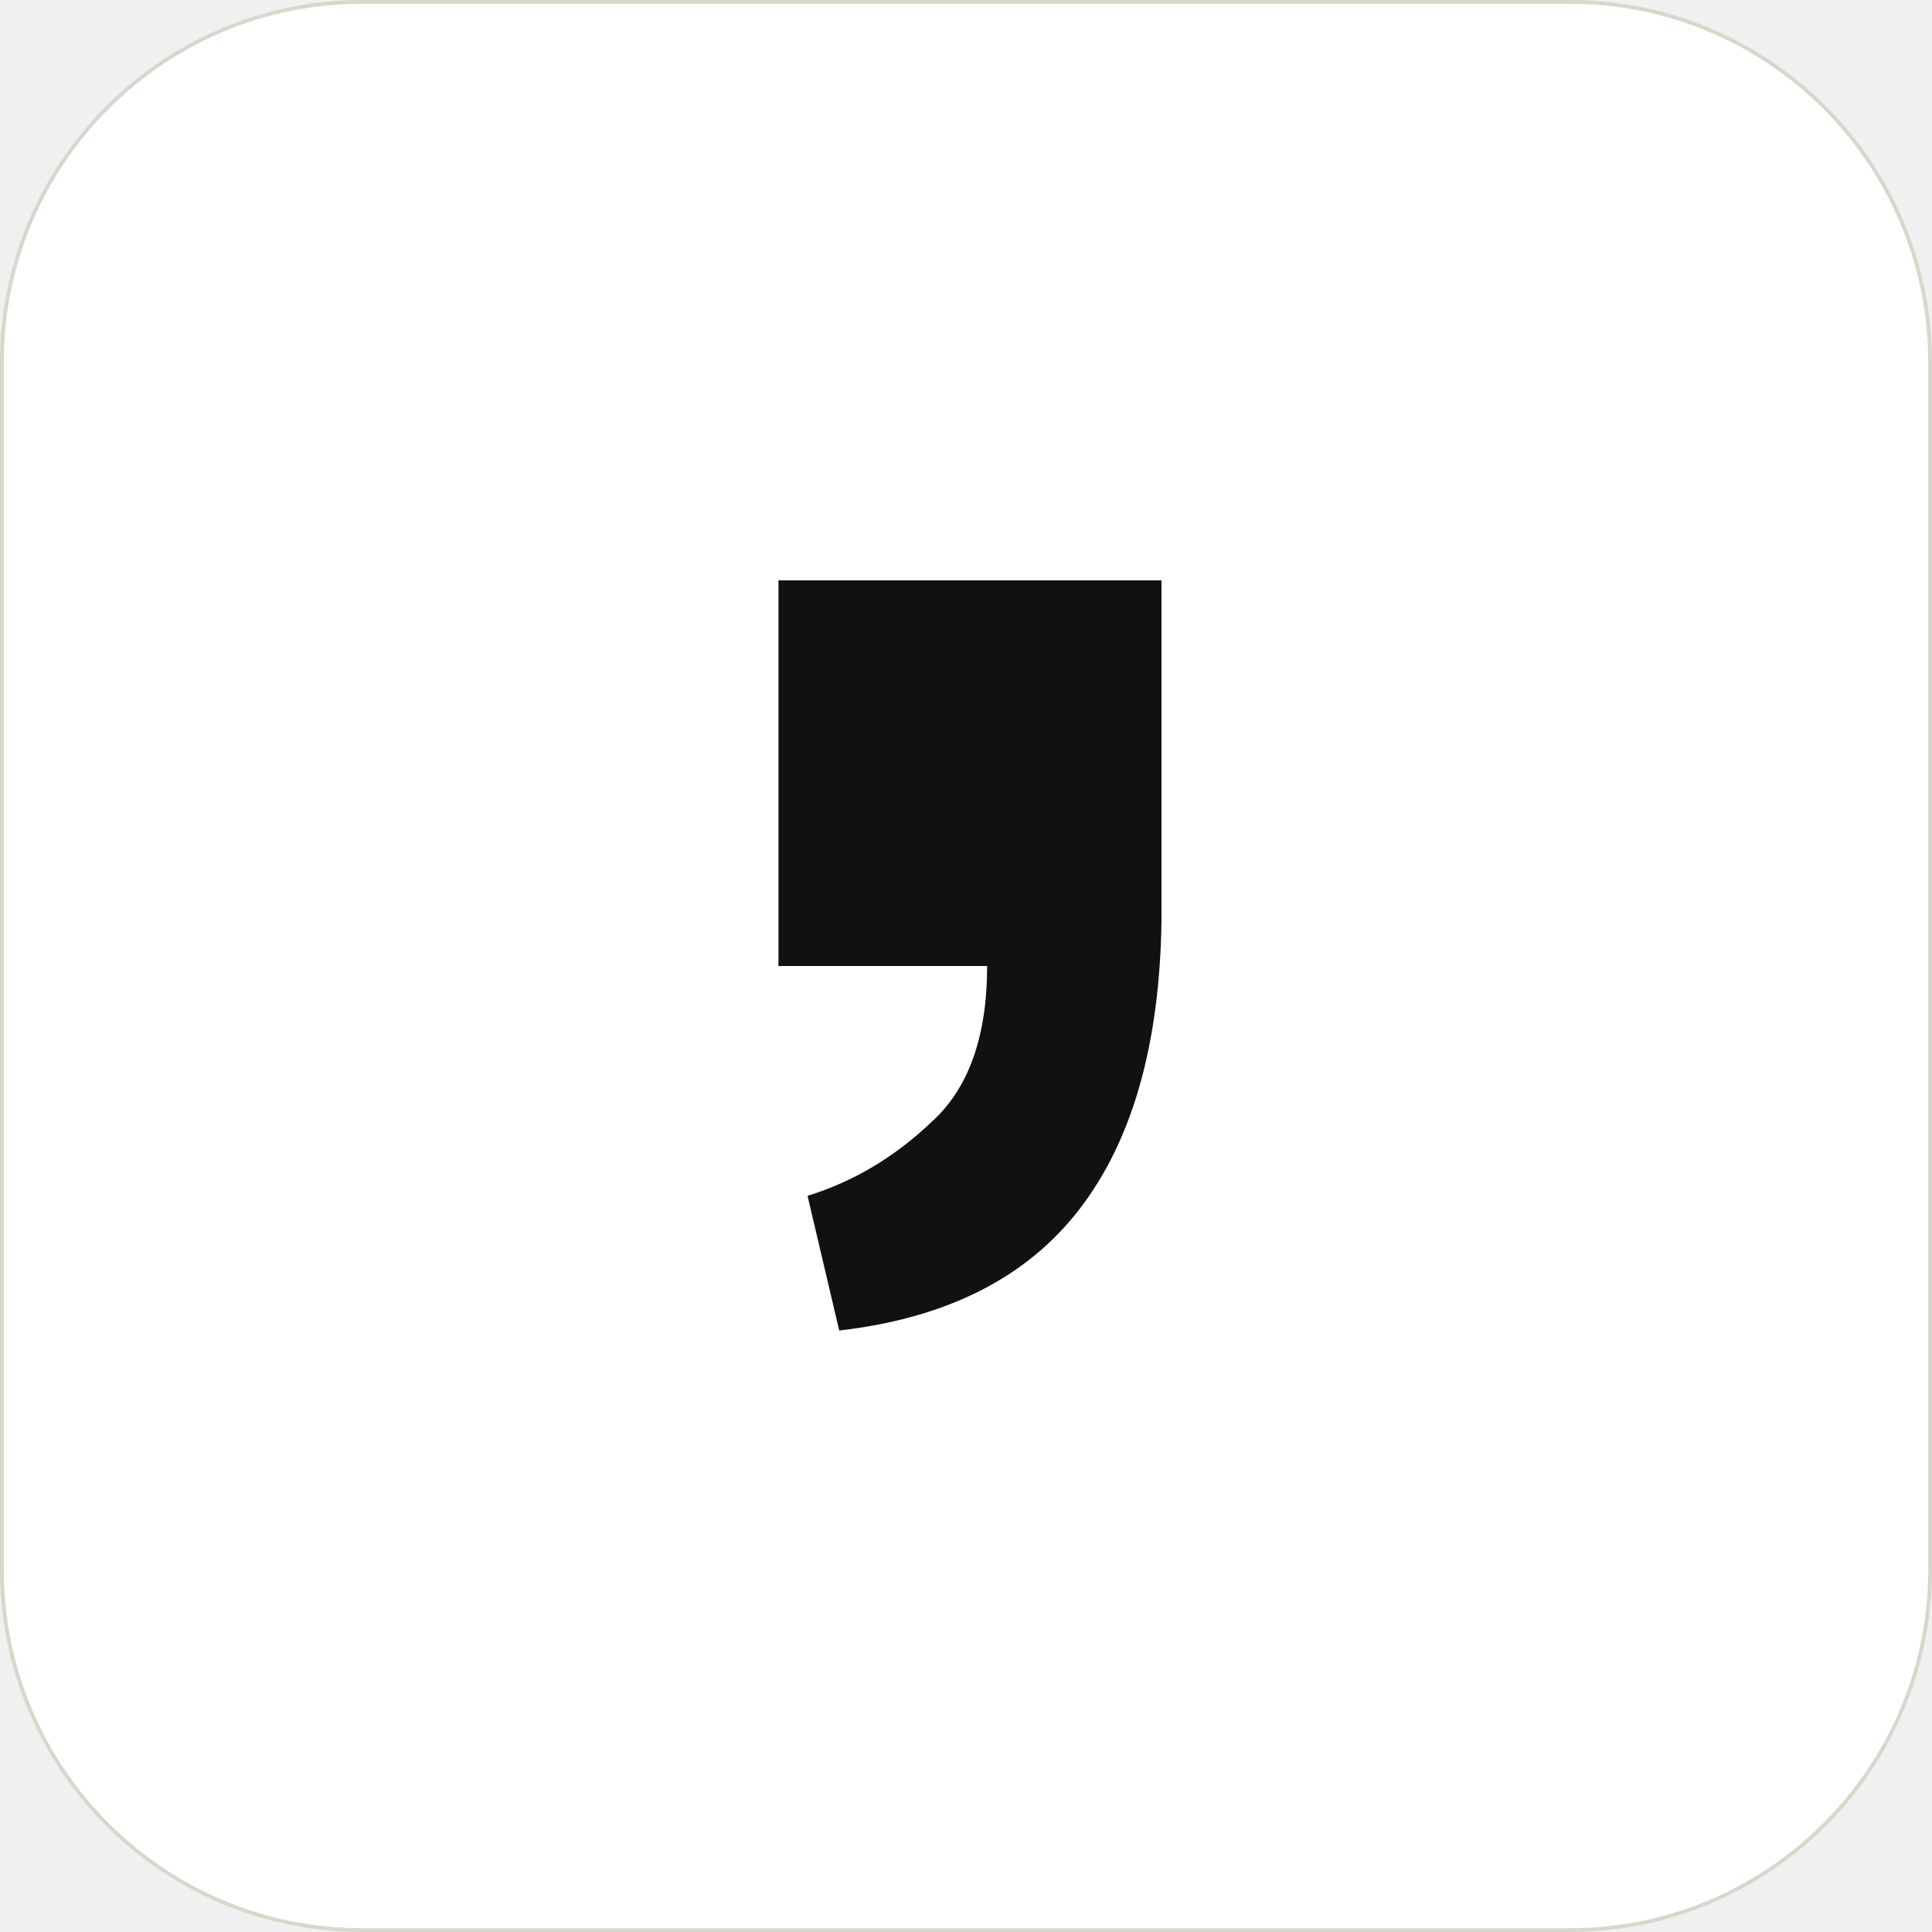
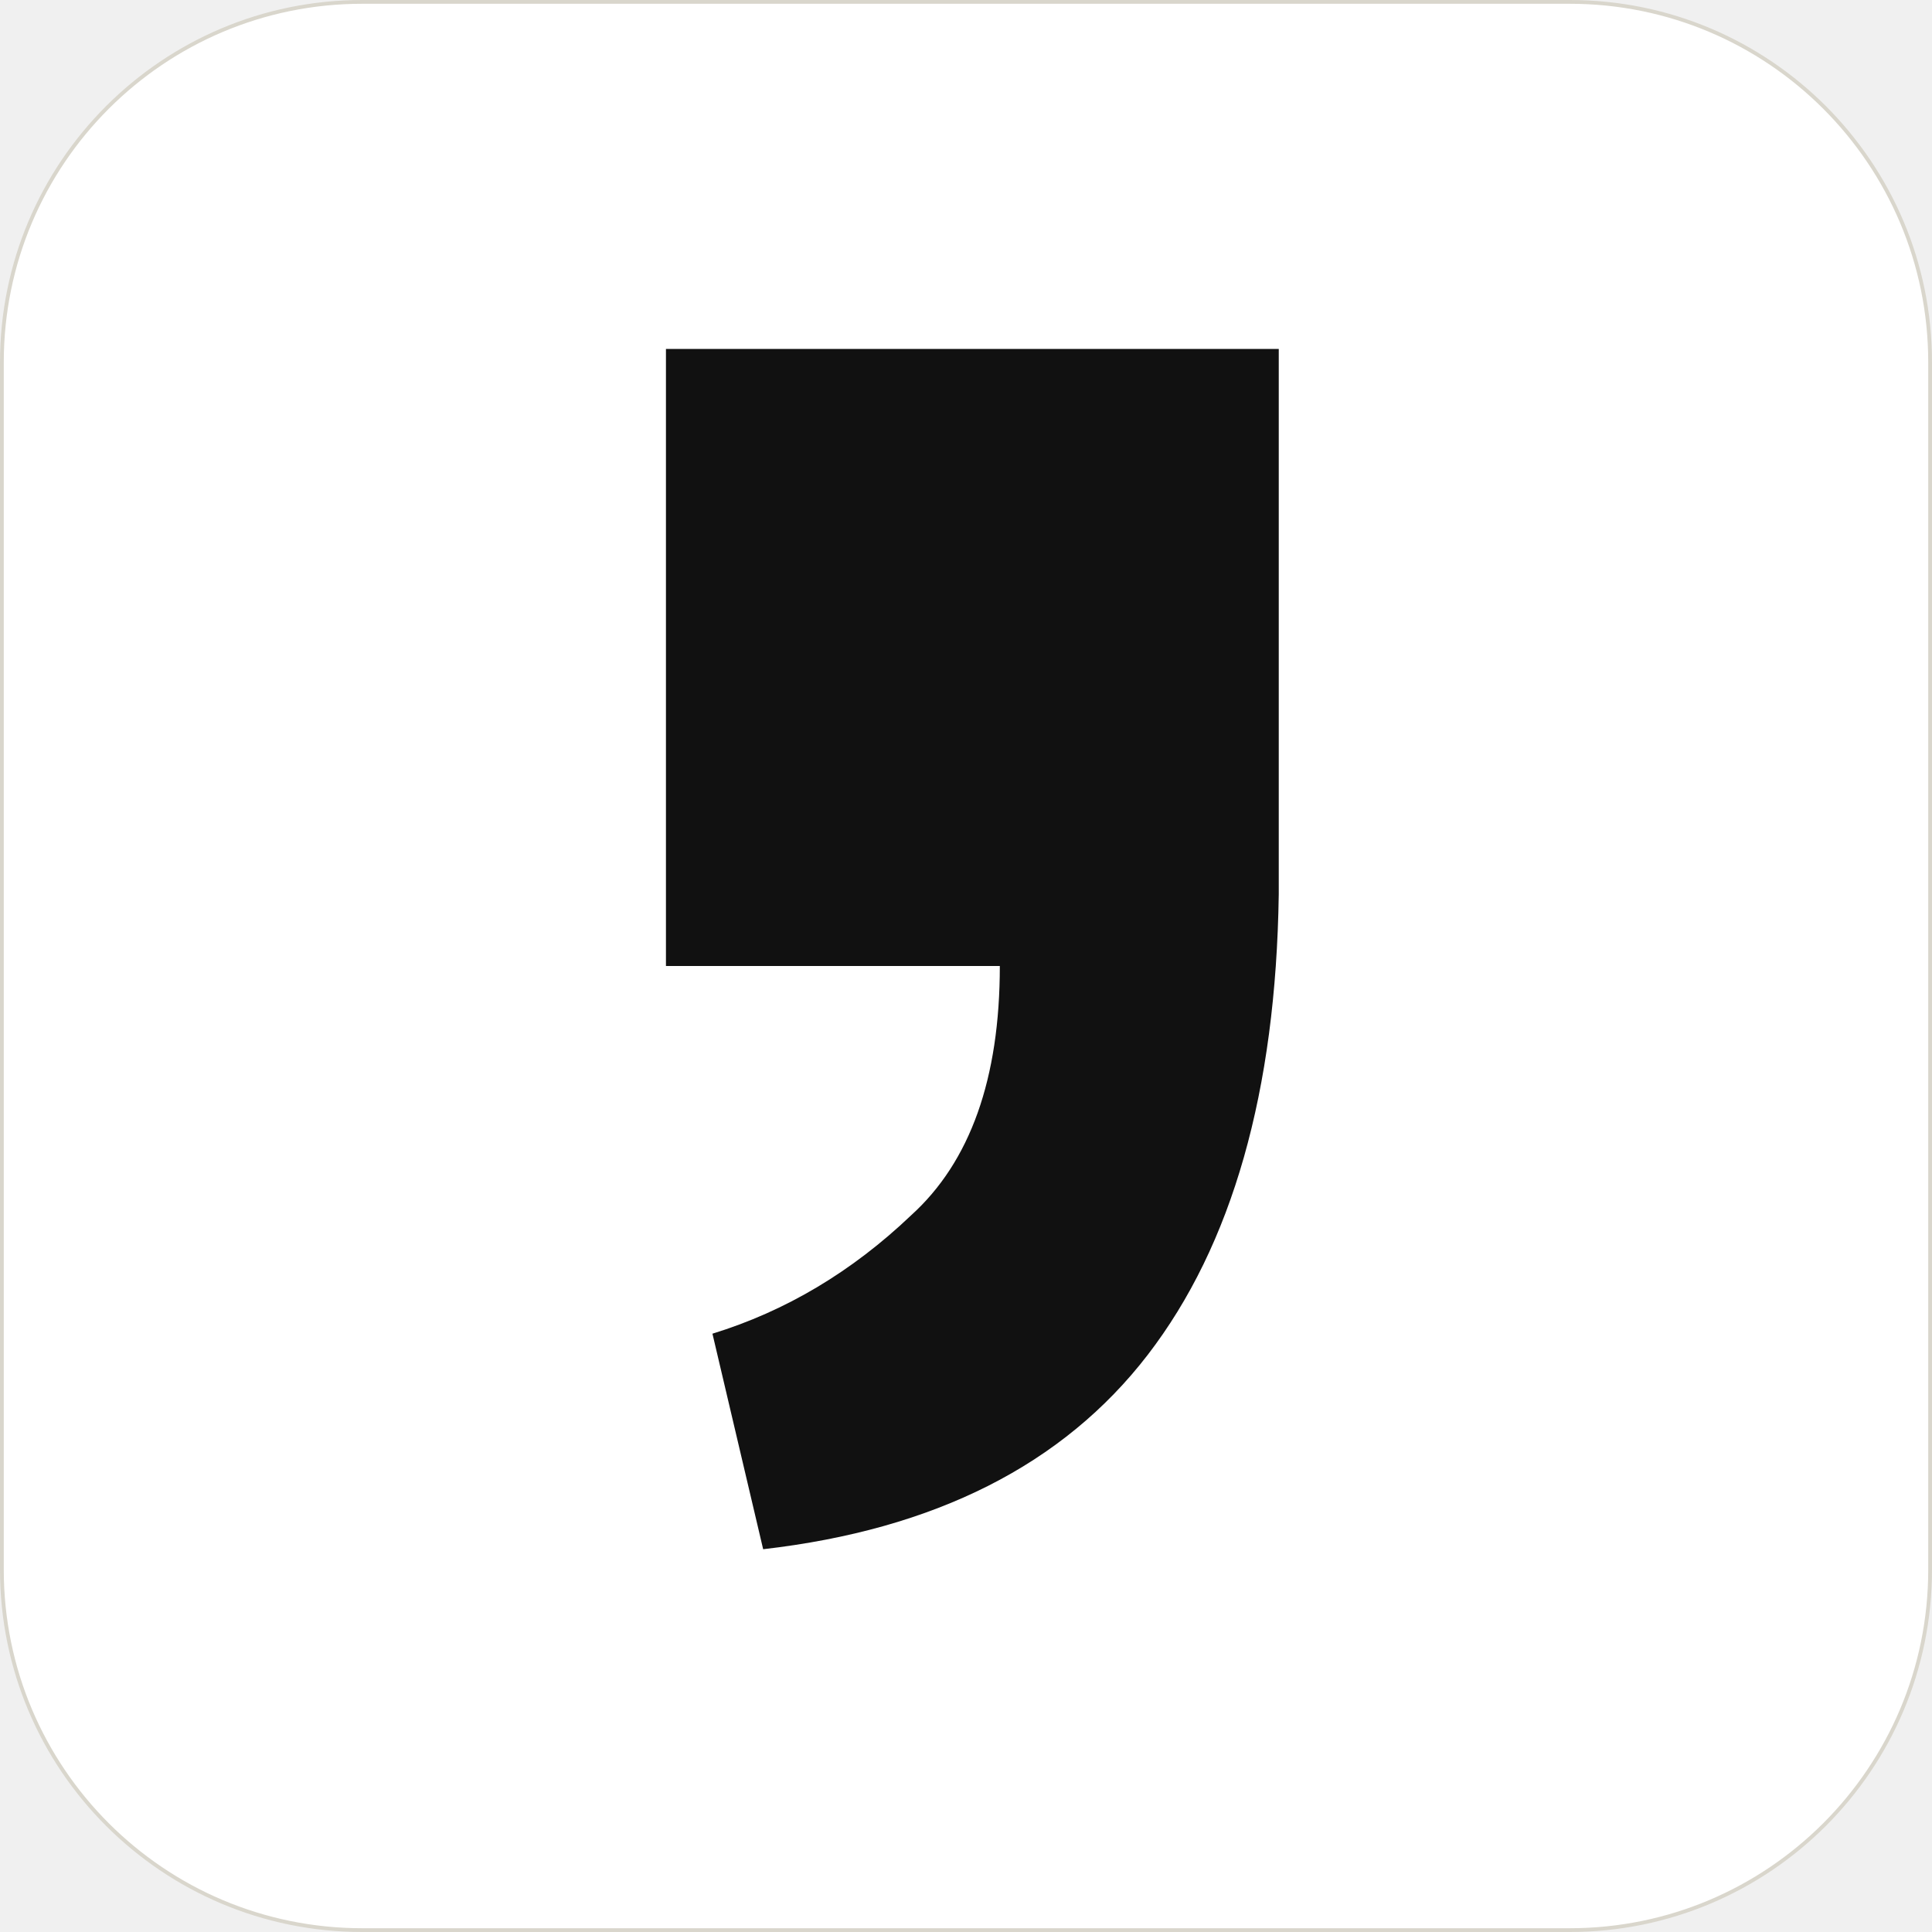
<svg xmlns="http://www.w3.org/2000/svg" width="512" height="512" viewBox="0 0 512 512" fill="none">
  <rect x="0.5" y="0.5" width="511" height="511" rx="95.5" fill="white" />
  <rect x="0.5" y="0.5" width="511" height="511" rx="95.5" stroke="#D9D6CC" />
-   <path d="M222.403 352.6L214.003 316.9C226.136 313.167 237.103 306.633 246.903 297.3C256.703 288.433 261.603 274.667 261.603 256H206.303V153.8H307.803V244.1C307.336 276.767 300.103 302.2 286.103 320.4C272.103 338.6 250.87 349.333 222.403 352.6Z" fill="#111111" />
+   <path d="M222.403 352.6L214.003 316.9C226.136 313.167 237.103 306.633 246.903 297.3C256.703 288.433 261.603 274.667 261.603 256H206.303V153.8H307.803V244.1C307.336 276.767 300.103 302.2 286.103 320.4C272.103 338.6 250.87 349.333 222.403 352.6Z" fill="#111111" transform="translate(256 256) scale(1.6) translate(-256 -256)" />
</svg>
